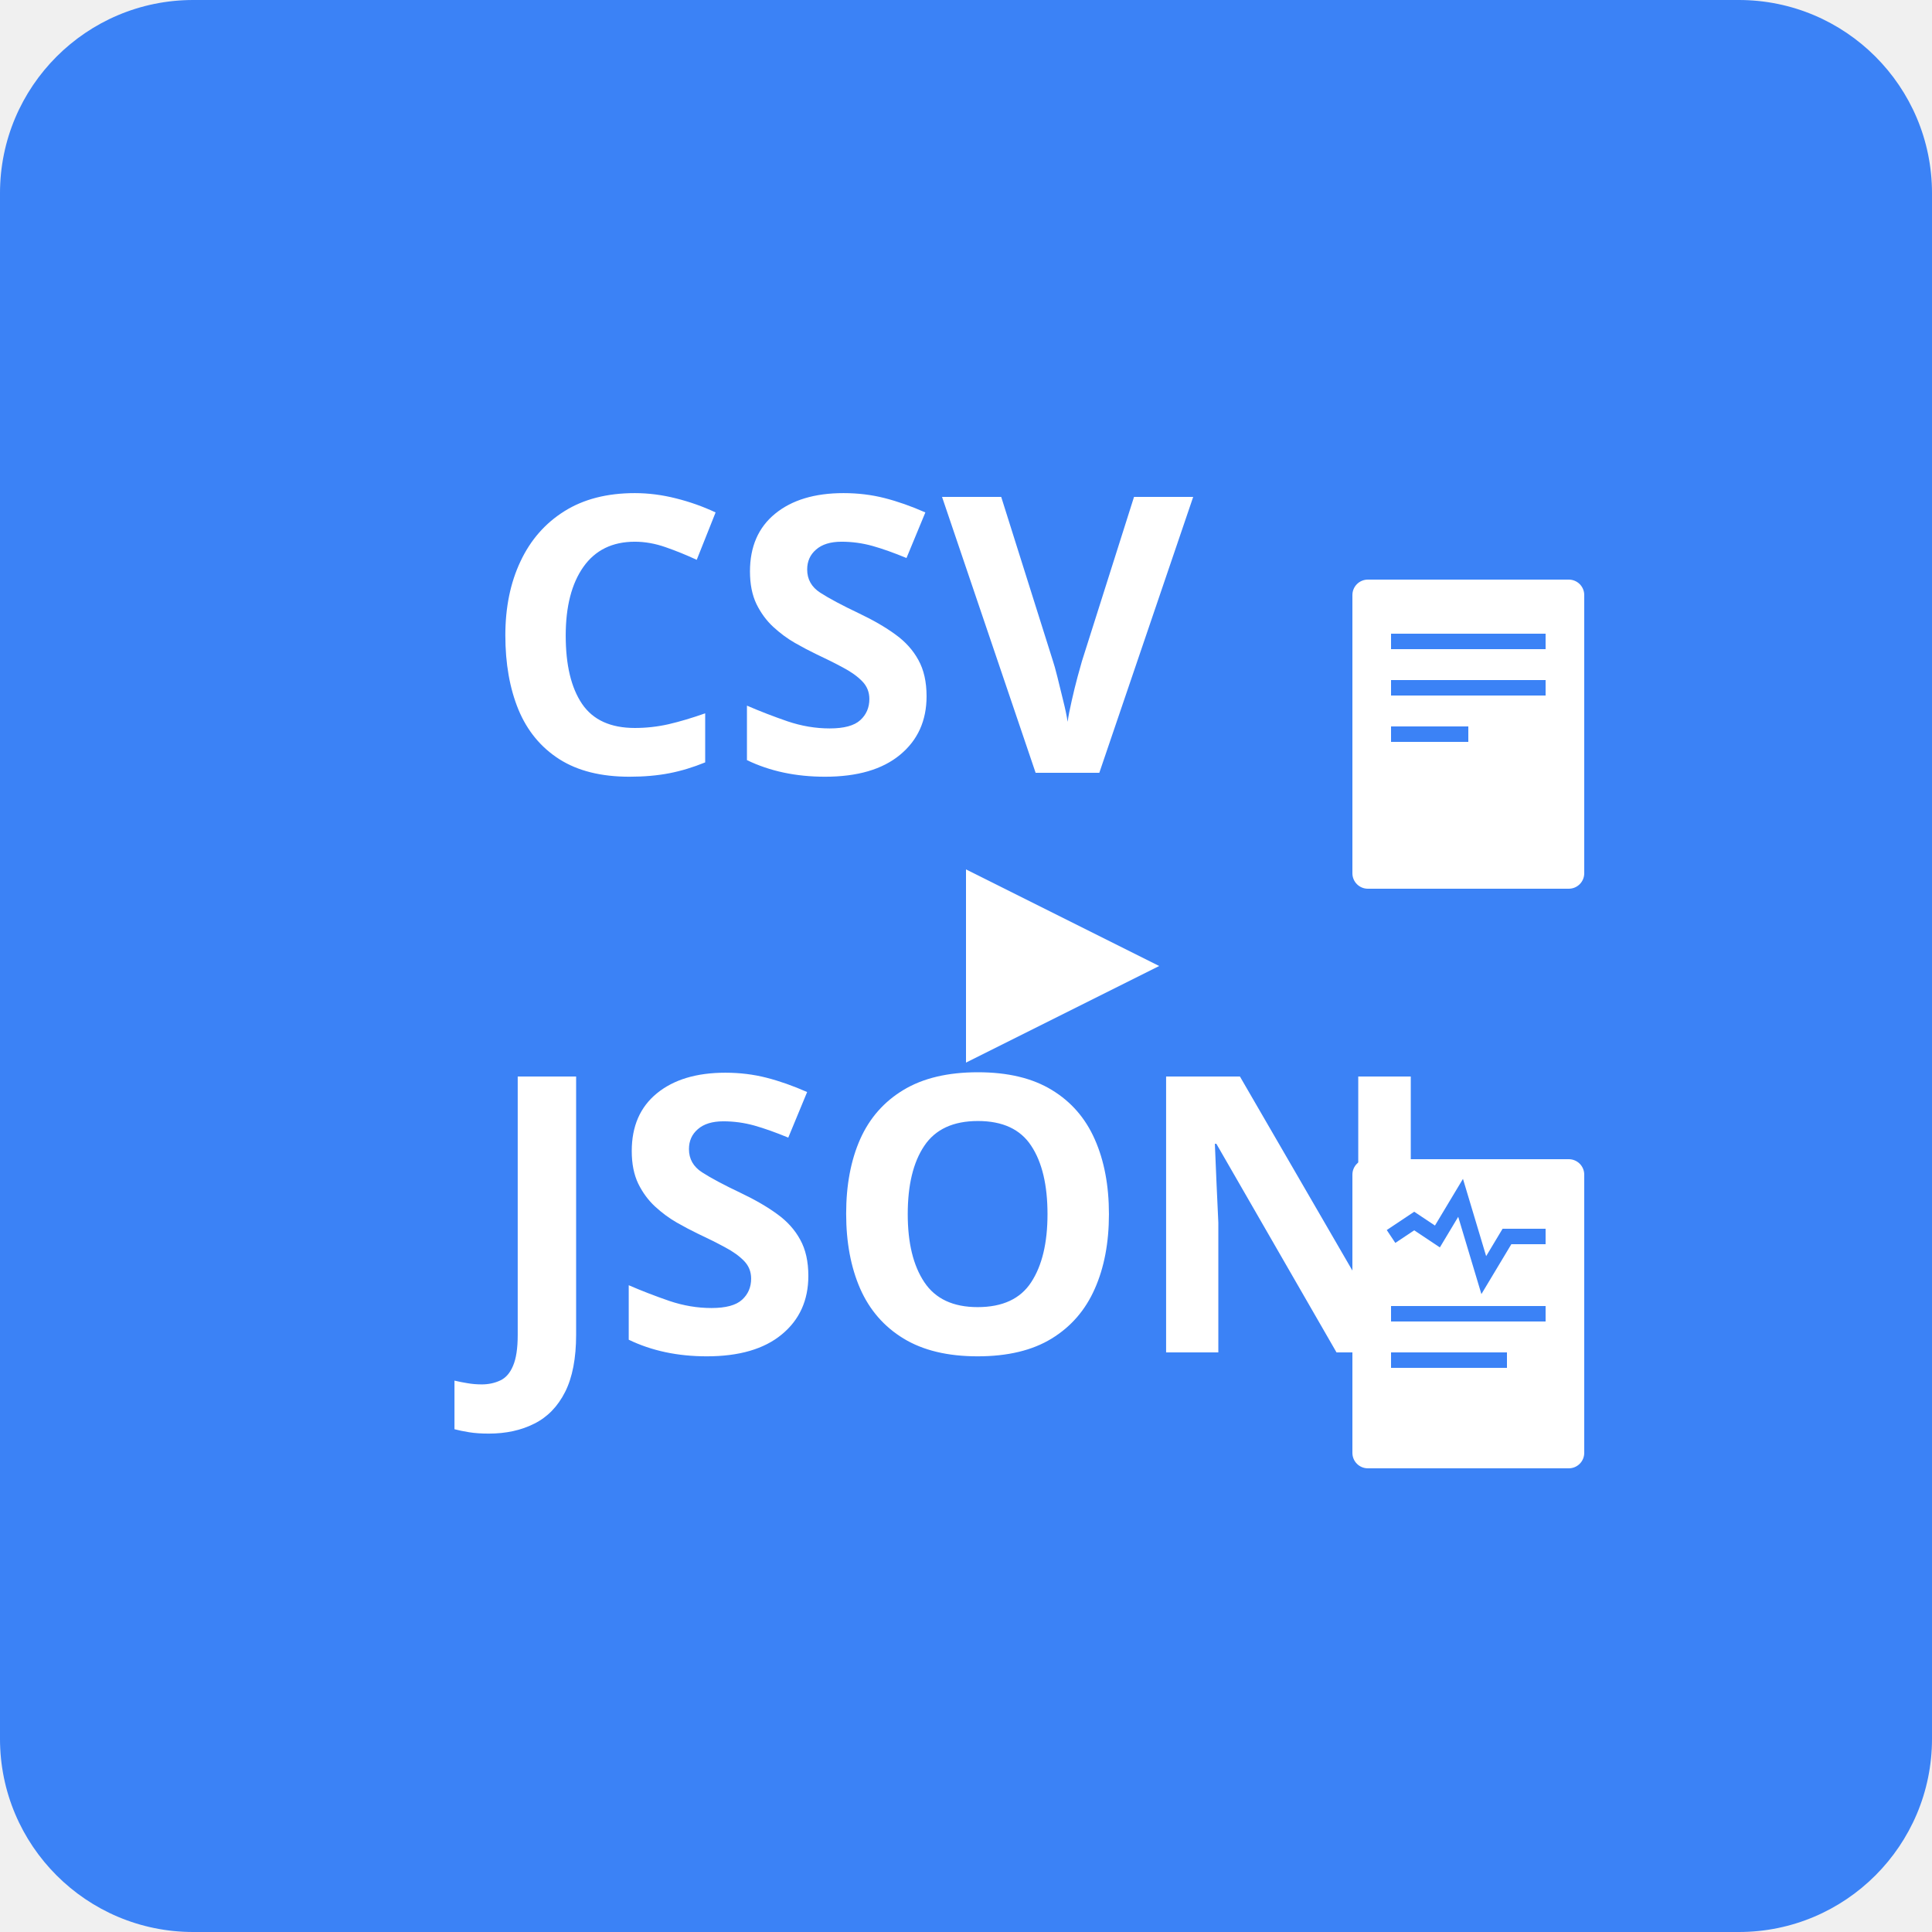
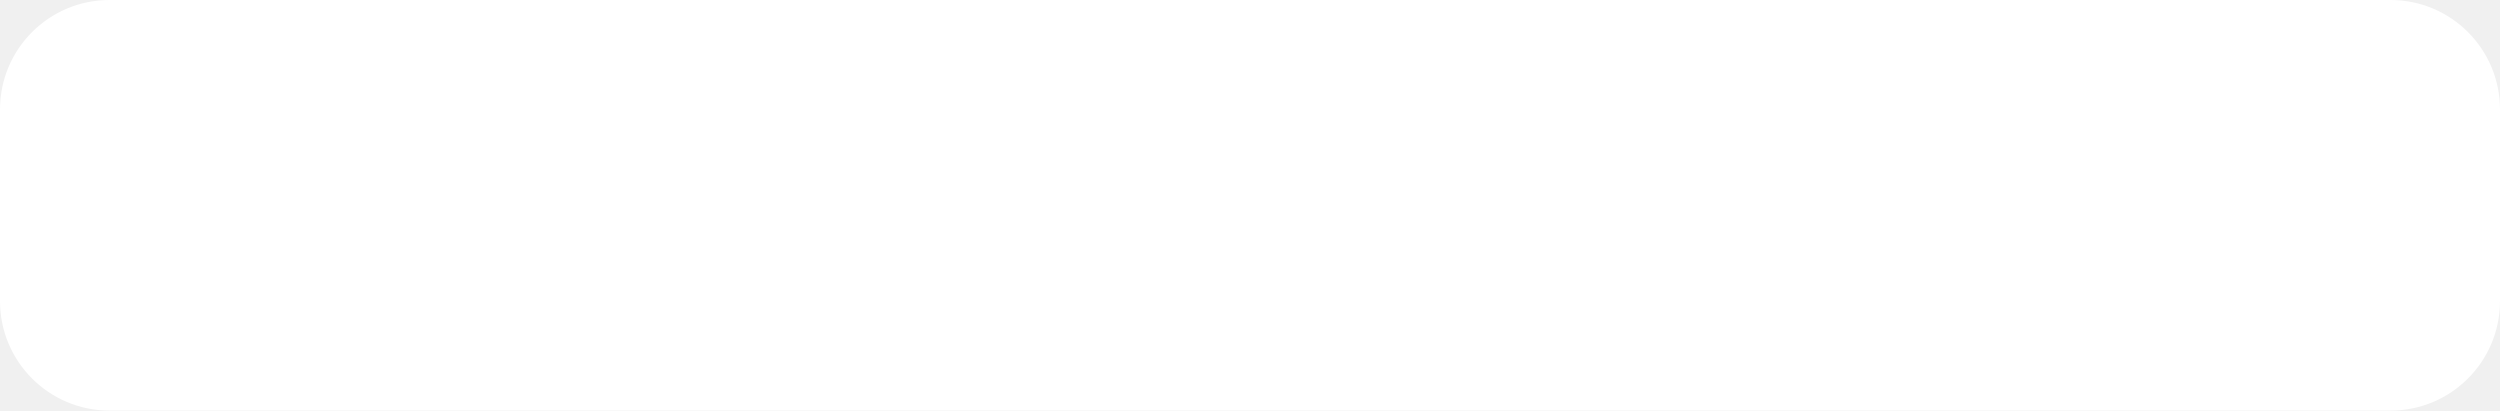
- <svg xmlns="http://www.w3.org/2000/svg" width="200" height="200" viewBox="0 0 200 200" fill="none">
-   <rect width="200" height="200" rx="20" fill="#3B82F6" />
-   <text x="50" y="80" font-family="sans-serif" font-size="40" font-weight="bold" fill="white">CSV</text>
-   <path d="M100 90 L100 110 L120 100 Z" fill="white" />
-   <text x="50" y="140" font-family="sans-serif" font-size="40" font-weight="bold" fill="white">JSON</text>
-   <g transform="translate(140, 60) scale(0.8)">
-     <rect x="0" y="0" width="30" height="40" rx="2" fill="white" />
-     <line x1="5" y1="8" x2="25" y2="8" stroke="#3B82F6" stroke-width="2" />
-     <line x1="5" y1="14" x2="25" y2="14" stroke="#3B82F6" stroke-width="2" />
-     <line x1="5" y1="20" x2="15" y2="20" stroke="#3B82F6" stroke-width="2" />
-   </g>
-   <g transform="translate(140, 120) scale(0.8)">
-     <rect x="0" y="0" width="30" height="40" rx="2" fill="white" />
-     <path d="M5,10 L8,8 L11,10 L14,5 L17,15 L20,10 L25,10" stroke="#3B82F6" stroke-width="2" fill="none" />
-     <line x1="5" y1="20" x2="25" y2="20" stroke="#3B82F6" stroke-width="2" />
-     <line x1="5" y1="26" x2="20" y2="26" stroke="#3B82F6" stroke-width="2" />
-   </g>
+ <svg xmlns="http://www.w3.org/2000/svg" width="548" height="90" viewBox="0 0 548 90" fill="none">
+   <path d="M524 0C537.255 0 548 10.745 548 24V66C548 79.255 537.255 90 524 90L24 90C10.745 90 0 79.255 0 66L0 24C0 10.745 10.745 0 24 0L524 0Z" fill="white" />
</svg>
